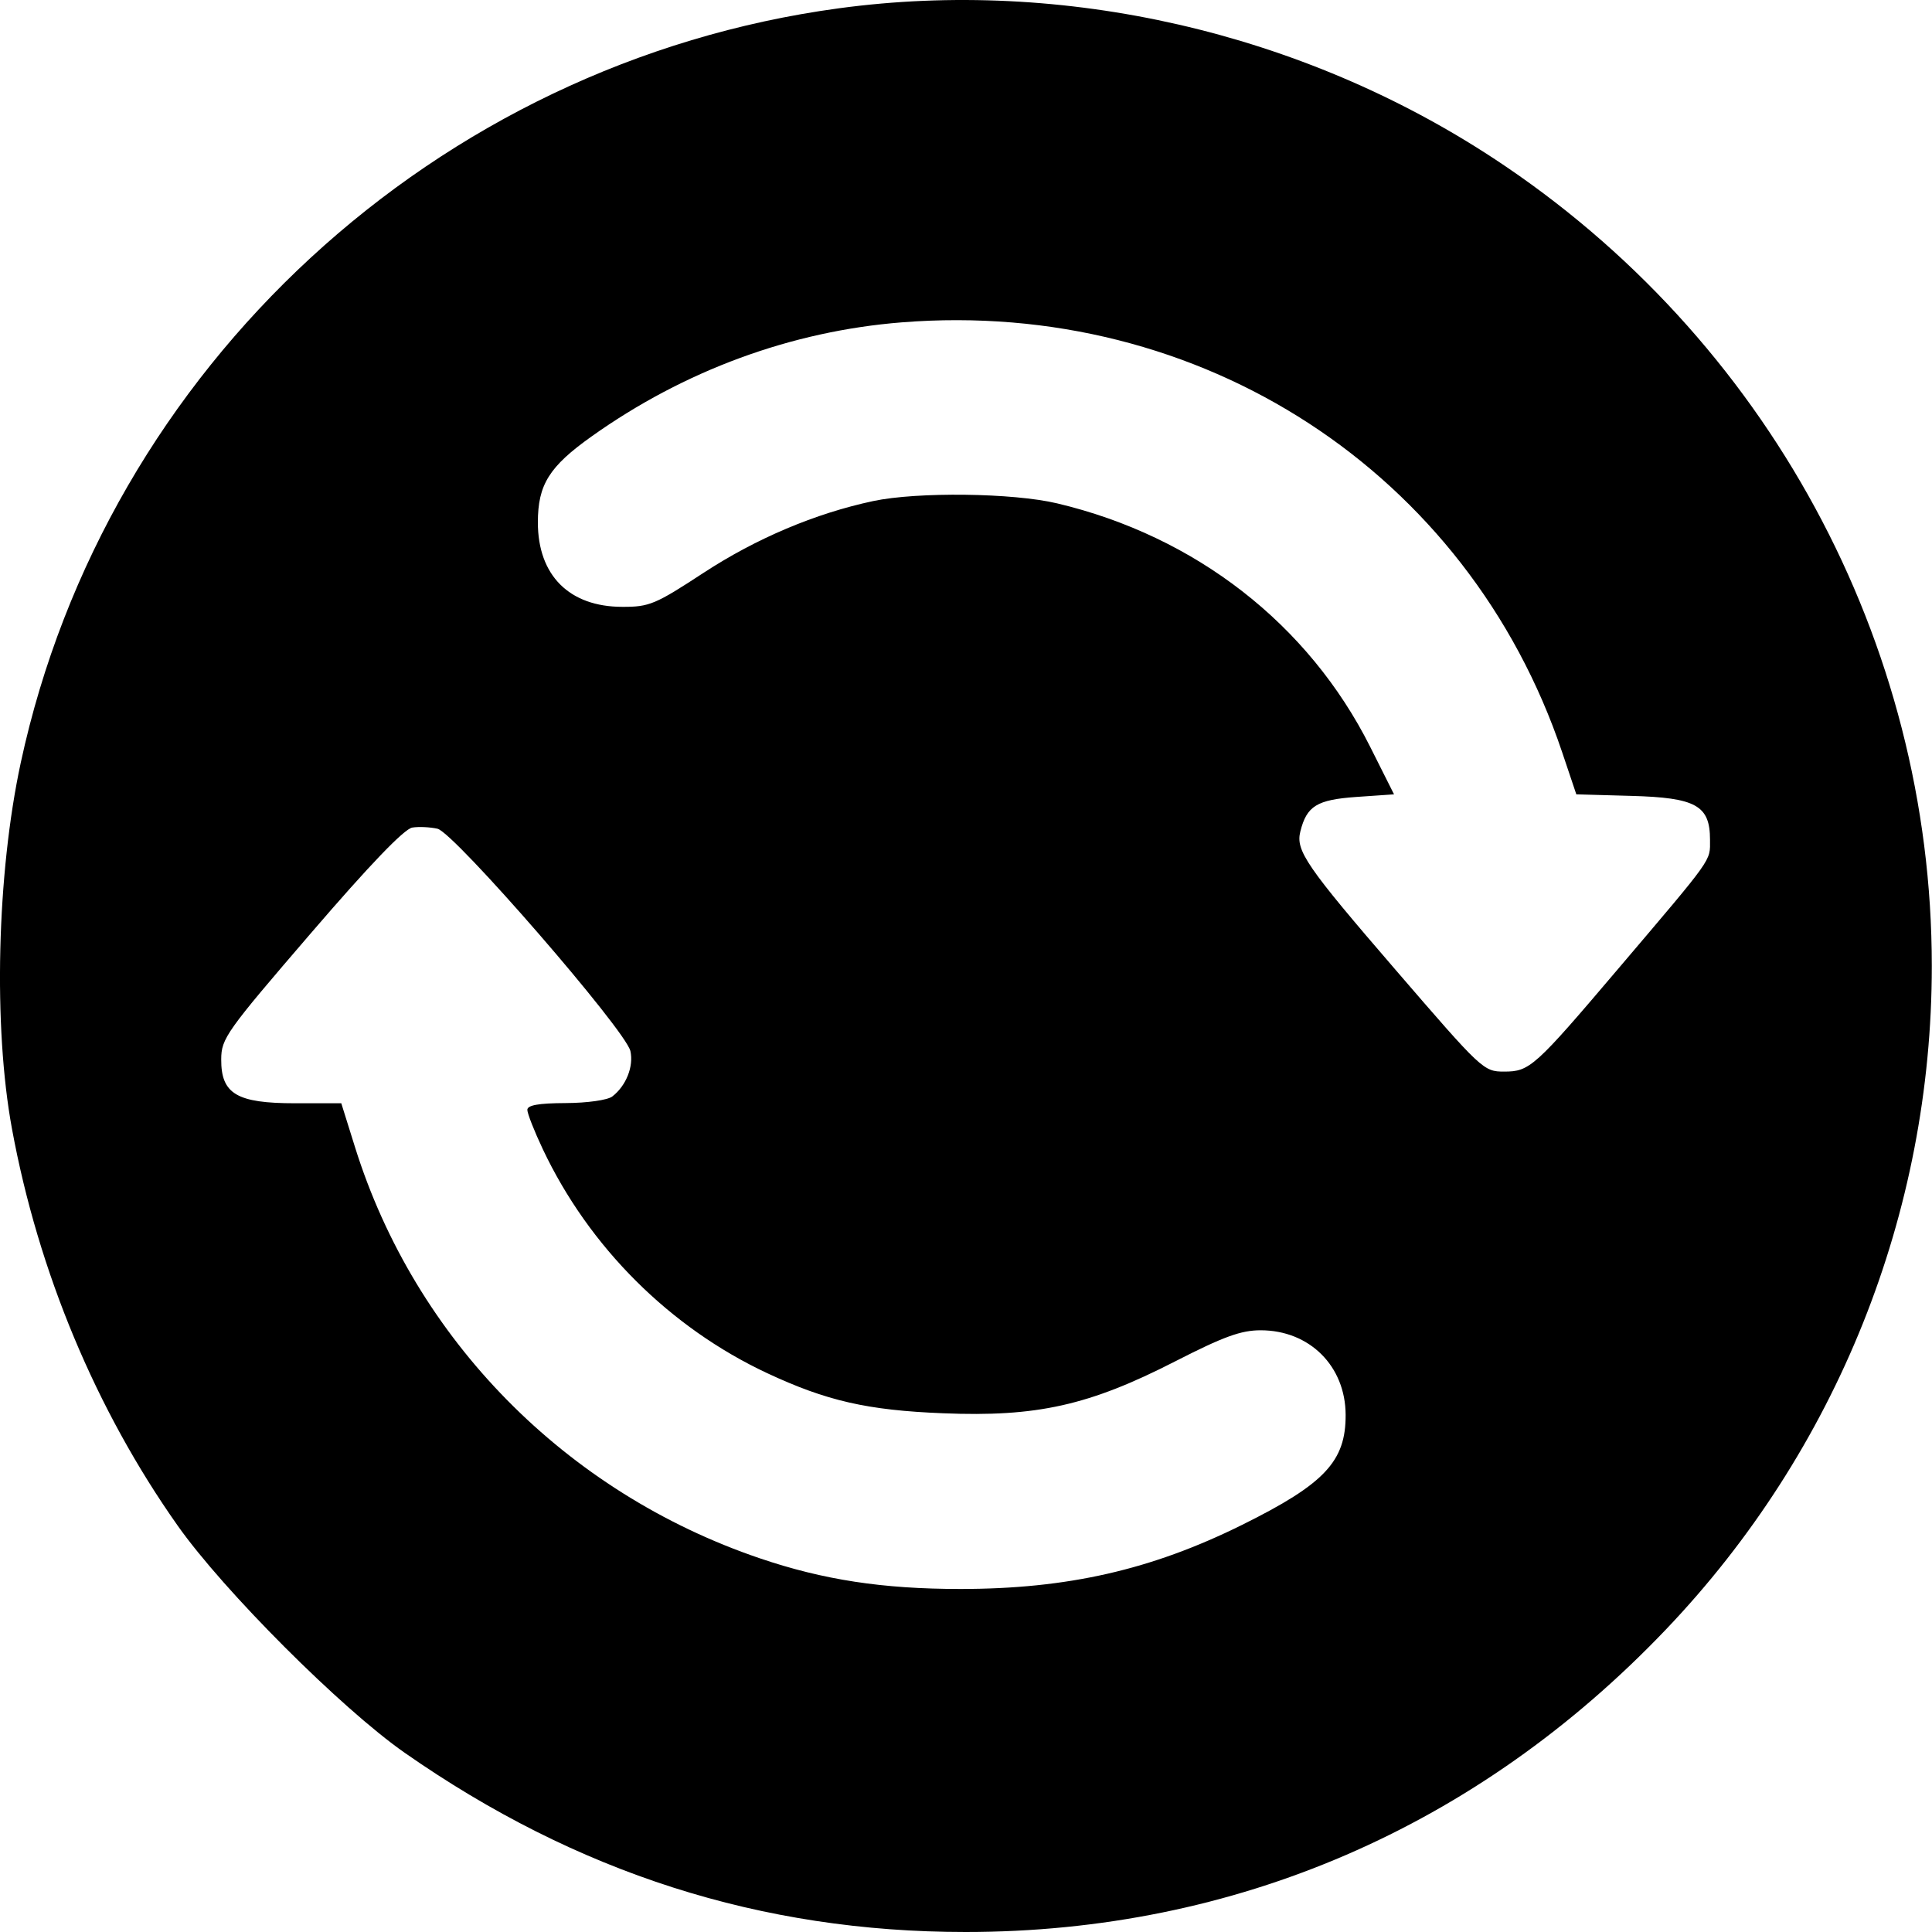
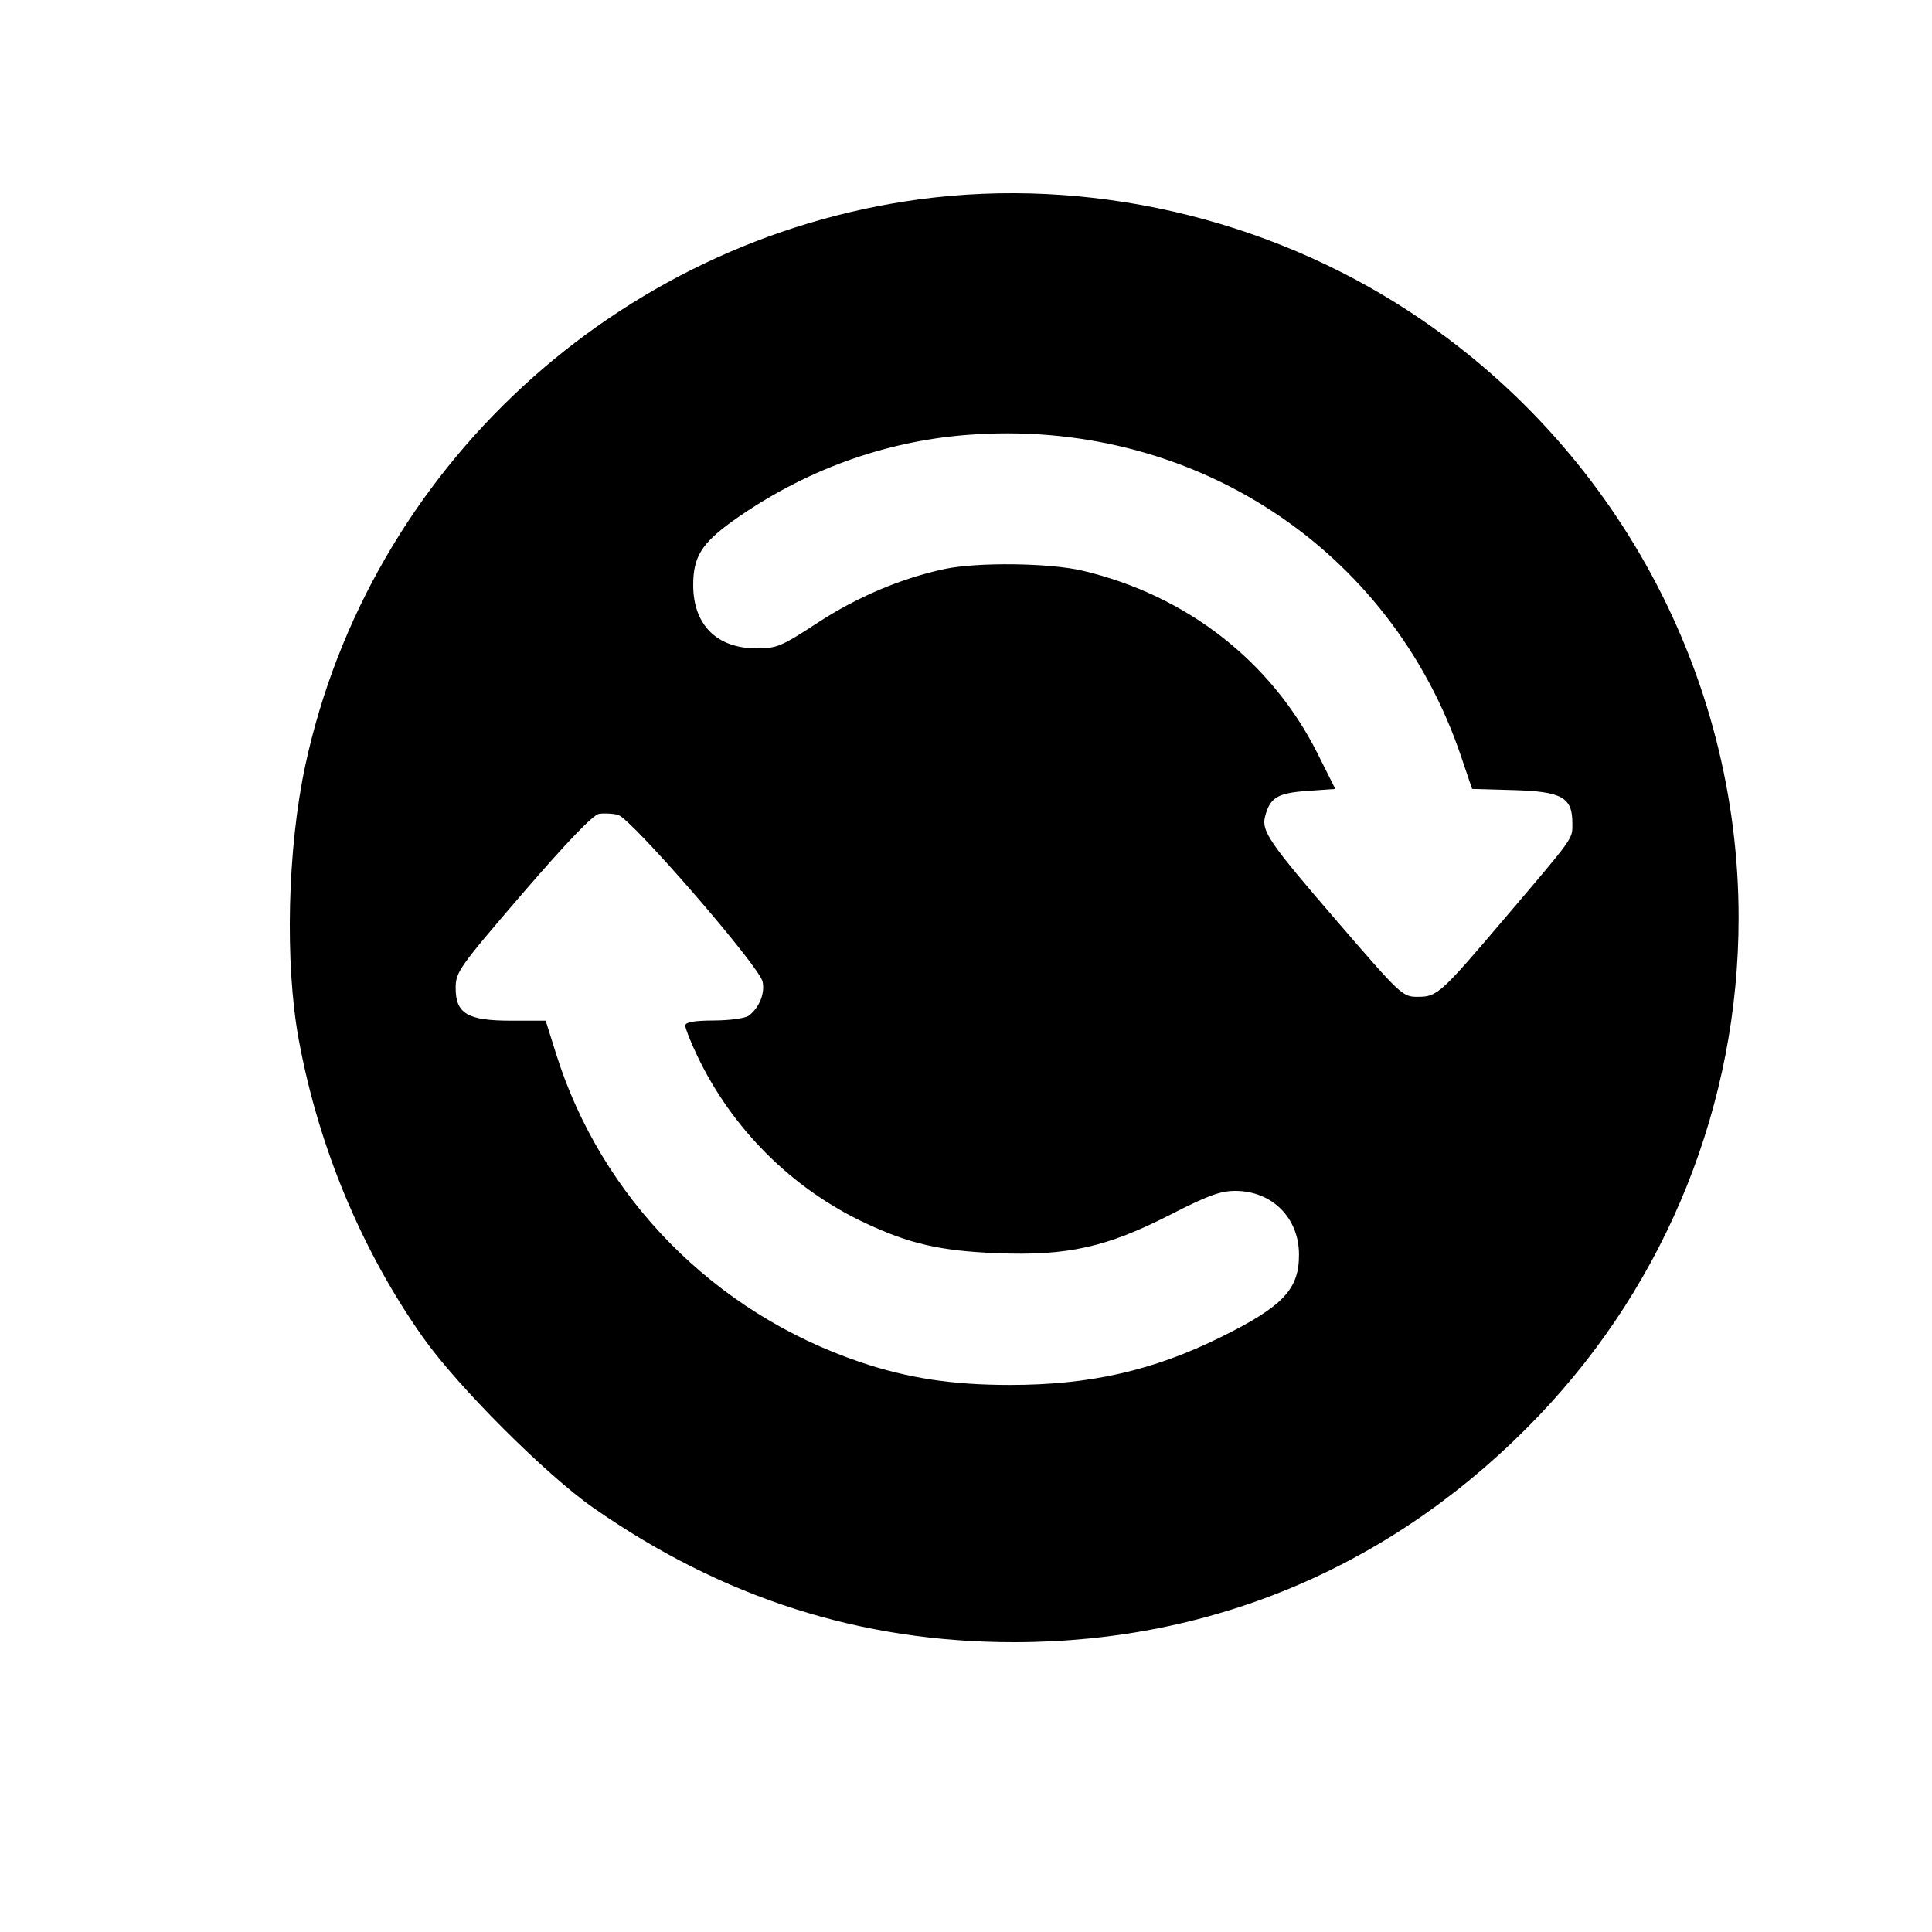
<svg xmlns="http://www.w3.org/2000/svg" width="20" height="20" viewBox="0 0 20 20" fill="none">
-   <path fill-rule="evenodd" clip-rule="evenodd" d="M8.683 0.086C4.515 0.651 1.097 3.803 0.215 7.895C-0.033 9.046 -0.071 10.629 0.124 11.686C0.397 13.168 0.994 14.596 1.839 15.793C2.315 16.468 3.532 17.685 4.187 18.143C5.971 19.39 7.88 20 9.995 20C12.784 20 15.29 18.918 17.245 16.869C19.014 15.015 19.998 12.559 19.998 9.999C19.998 6.644 18.289 3.495 15.461 1.639C13.472 0.333 11.014 -0.23 8.683 0.086ZM9.335 3.337C8.191 3.428 7.084 3.835 6.124 4.518C5.685 4.83 5.568 5.017 5.568 5.408C5.568 5.957 5.894 6.282 6.443 6.282C6.722 6.283 6.785 6.256 7.283 5.93C7.829 5.573 8.439 5.315 9.039 5.187C9.496 5.09 10.487 5.102 10.944 5.211C12.377 5.551 13.546 6.461 14.184 7.731L14.431 8.223L14.04 8.25C13.632 8.279 13.527 8.343 13.461 8.608C13.411 8.806 13.524 8.97 14.447 10.04C15.341 11.077 15.357 11.093 15.571 11.093C15.836 11.093 15.886 11.048 16.753 10.027C17.747 8.857 17.702 8.92 17.702 8.693C17.702 8.338 17.557 8.257 16.886 8.239L16.318 8.223L16.171 7.786C15.195 4.888 12.433 3.09 9.335 3.337ZM4.268 8.567C4.185 8.58 3.829 8.95 3.217 9.662C2.341 10.68 2.291 10.75 2.29 10.966C2.288 11.324 2.451 11.421 3.055 11.421H3.533L3.674 11.872C4.296 13.864 5.854 15.448 7.864 16.131C8.523 16.355 9.139 16.449 9.941 16.449C11.049 16.449 11.92 16.251 12.861 15.784C13.713 15.361 13.932 15.128 13.93 14.646C13.928 14.141 13.556 13.771 13.05 13.771C12.847 13.771 12.667 13.836 12.163 14.094C11.274 14.549 10.734 14.67 9.761 14.63C8.98 14.599 8.556 14.502 7.942 14.215C6.934 13.743 6.098 12.909 5.62 11.898C5.531 11.71 5.459 11.527 5.459 11.489C5.459 11.441 5.575 11.42 5.855 11.419C6.08 11.418 6.289 11.388 6.338 11.351C6.481 11.241 6.561 11.041 6.526 10.881C6.479 10.666 4.704 8.621 4.529 8.579C4.454 8.562 4.336 8.556 4.268 8.567Z" fill="black" />
+   <path fill-rule="evenodd" clip-rule="evenodd" d="M9.513 2.064C6.386 2.488 3.823 4.852 3.161 7.921C2.975 8.785 2.947 9.972 3.093 10.764C3.298 11.876 3.745 12.947 4.379 13.845C4.736 14.351 5.649 15.264 6.14 15.607C7.478 16.542 8.91 17 10.496 17C12.588 17 14.468 16.188 15.933 14.652C17.26 13.261 17.998 11.419 17.998 9.5C17.998 6.983 16.717 4.621 14.596 3.229C13.104 2.25 11.261 1.828 9.513 2.064ZM10.002 4.503C9.143 4.571 8.313 4.876 7.593 5.388C7.264 5.623 7.176 5.763 7.176 6.056C7.176 6.468 7.42 6.712 7.833 6.712C8.042 6.712 8.089 6.692 8.462 6.448C8.872 6.18 9.329 5.986 9.779 5.89C10.122 5.818 10.865 5.827 11.208 5.908C12.283 6.163 13.159 6.845 13.638 7.798L13.823 8.167L13.53 8.188C13.224 8.209 13.145 8.258 13.095 8.456C13.058 8.604 13.143 8.728 13.835 9.53C14.506 10.308 14.518 10.319 14.678 10.319C14.877 10.319 14.914 10.286 15.565 9.52C16.311 8.643 16.277 8.69 16.277 8.52C16.277 8.254 16.168 8.193 15.664 8.179L15.239 8.167L15.128 7.839C14.397 5.666 12.325 4.318 10.002 4.503ZM6.201 8.425C6.139 8.435 5.872 8.713 5.412 9.246C4.755 10.01 4.718 10.062 4.717 10.224C4.716 10.493 4.838 10.566 5.291 10.566H5.649L5.755 10.904C6.222 12.398 7.391 13.586 8.898 14.098C9.393 14.266 9.854 14.337 10.455 14.337C11.286 14.337 11.94 14.188 12.646 13.838C13.284 13.521 13.449 13.346 13.447 12.985C13.446 12.606 13.167 12.328 12.787 12.328C12.635 12.328 12.5 12.377 12.122 12.571C11.456 12.912 11.05 13.002 10.321 12.973C9.735 12.949 9.417 12.877 8.957 12.661C8.2 12.307 7.574 11.682 7.215 10.923C7.148 10.783 7.094 10.645 7.094 10.617C7.094 10.581 7.181 10.565 7.391 10.564C7.56 10.563 7.716 10.541 7.753 10.513C7.861 10.43 7.921 10.281 7.894 10.161C7.859 10 6.528 8.465 6.397 8.435C6.341 8.421 6.252 8.417 6.201 8.425Z" fill="black" />
</svg>
